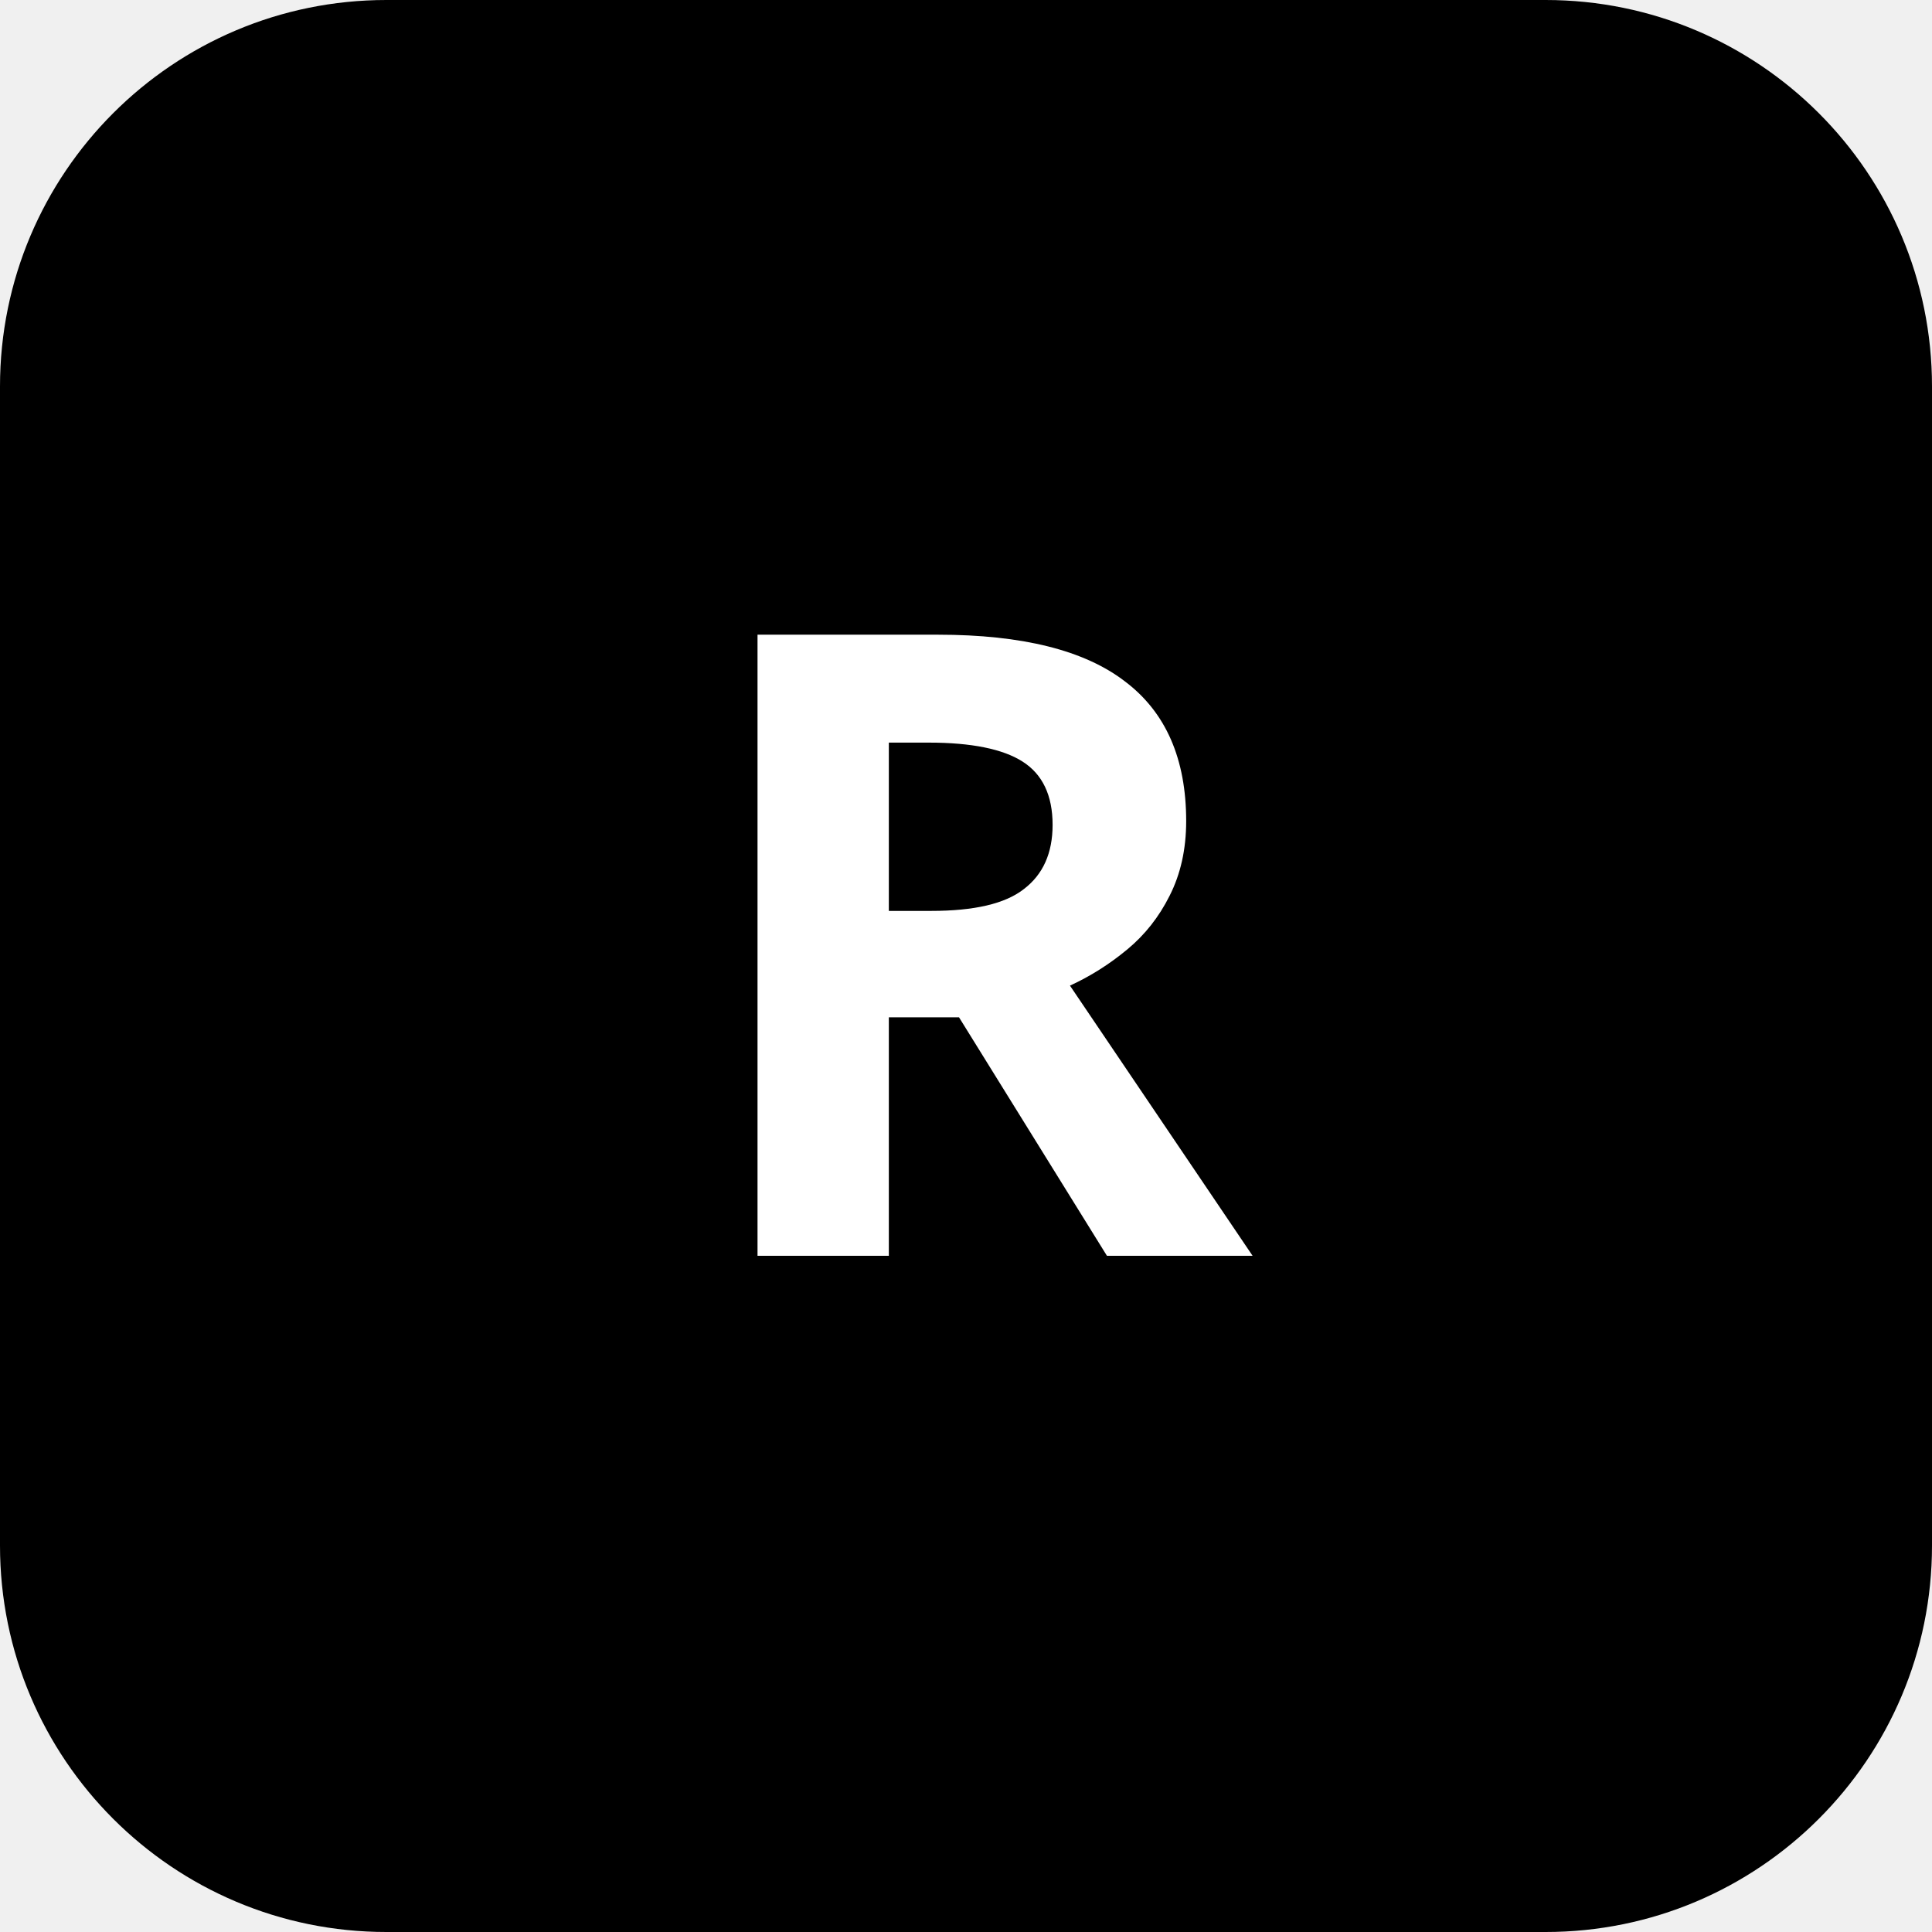
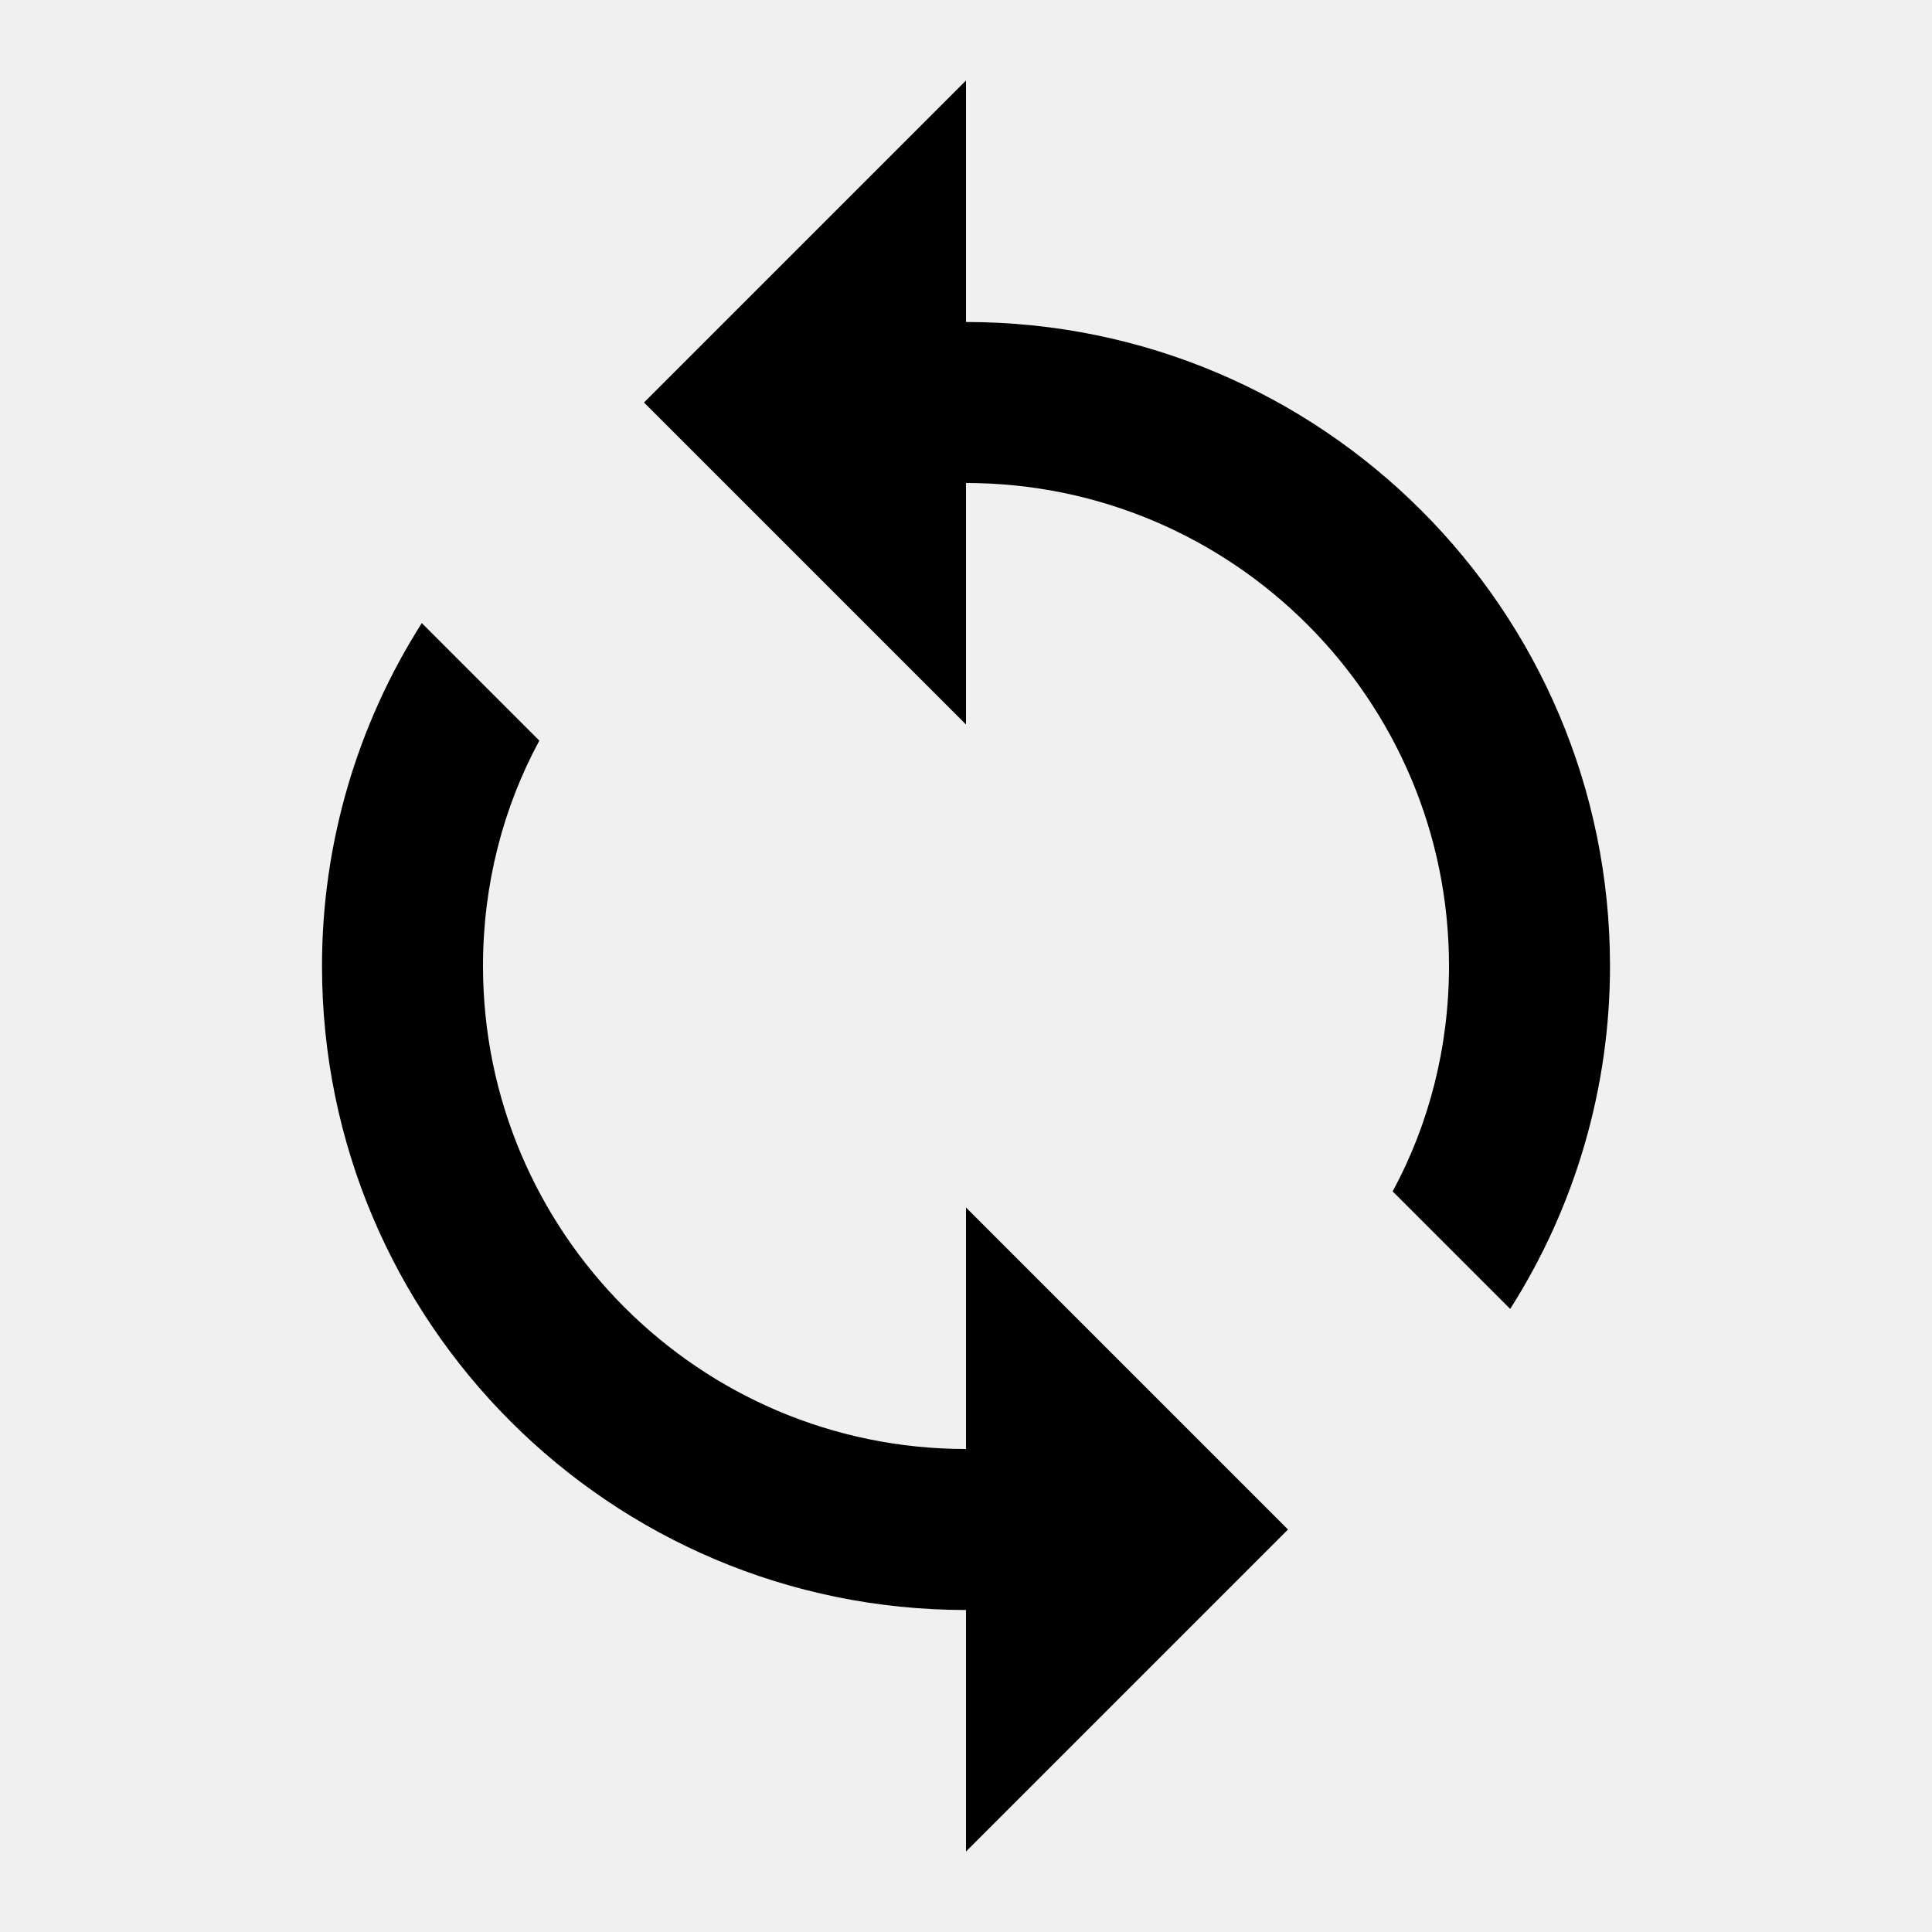
- <svg xmlns="http://www.w3.org/2000/svg" viewBox="0 0 40 40" fill="none">
-   <rect width="40" height="40" rx="8" fill="#000" />
-   <text x="20" y="26" text-anchor="middle" font-family="system-ui" font-weight="700" font-size="18" fill="#fff">R</text>
+ <svg xmlns="http://www.w3.org/2000/svg" viewBox="0 0 24 24" fill="currentColor">
+   <path d="M12 4V1L8 5l4 4V6c3.31 0 6 2.69 6 6 0 1.01-.25 1.97-.7 2.8l1.46 1.46A7.93 7.93 0 0 0 20 12c0-4.42-3.58-8-8-8zm0 14c-3.31 0-6-2.69-6-6 0-1.01.25-1.97.7-2.8L5.24 7.74A7.93 7.93 0 0 0 4 12c0 4.42 3.58 8 8 8v3l4-4-4-4v3z" />
</svg>
